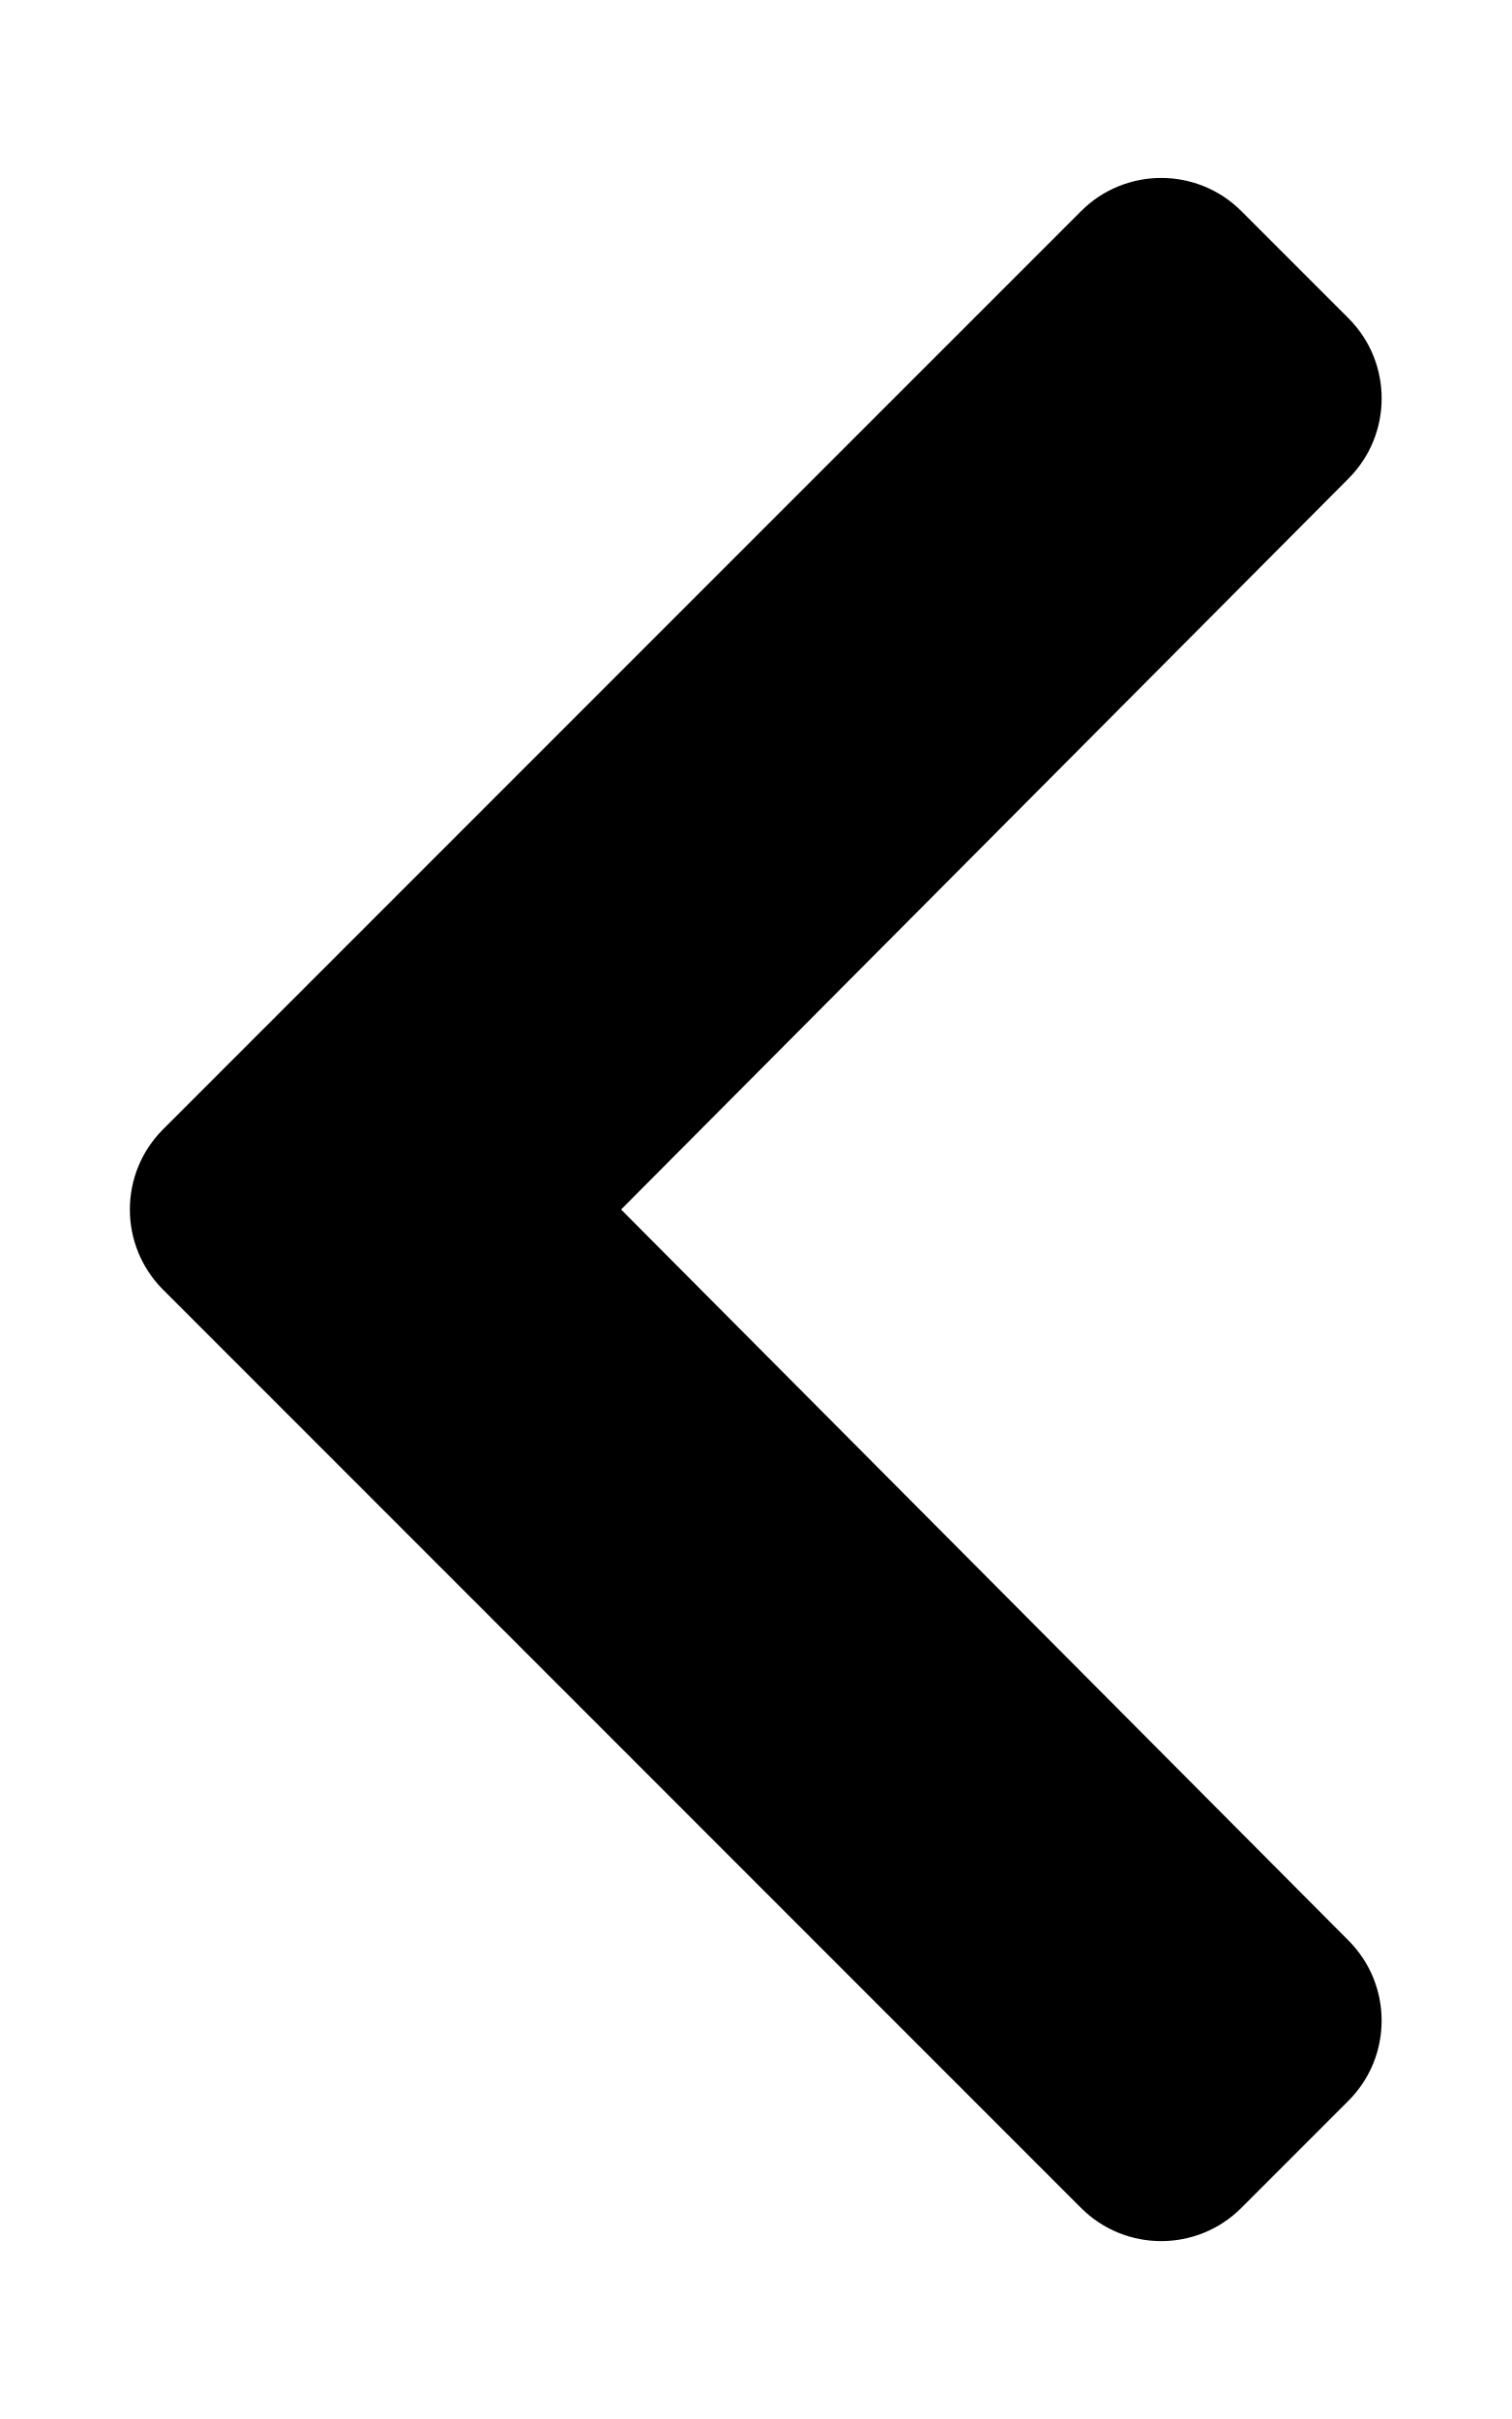
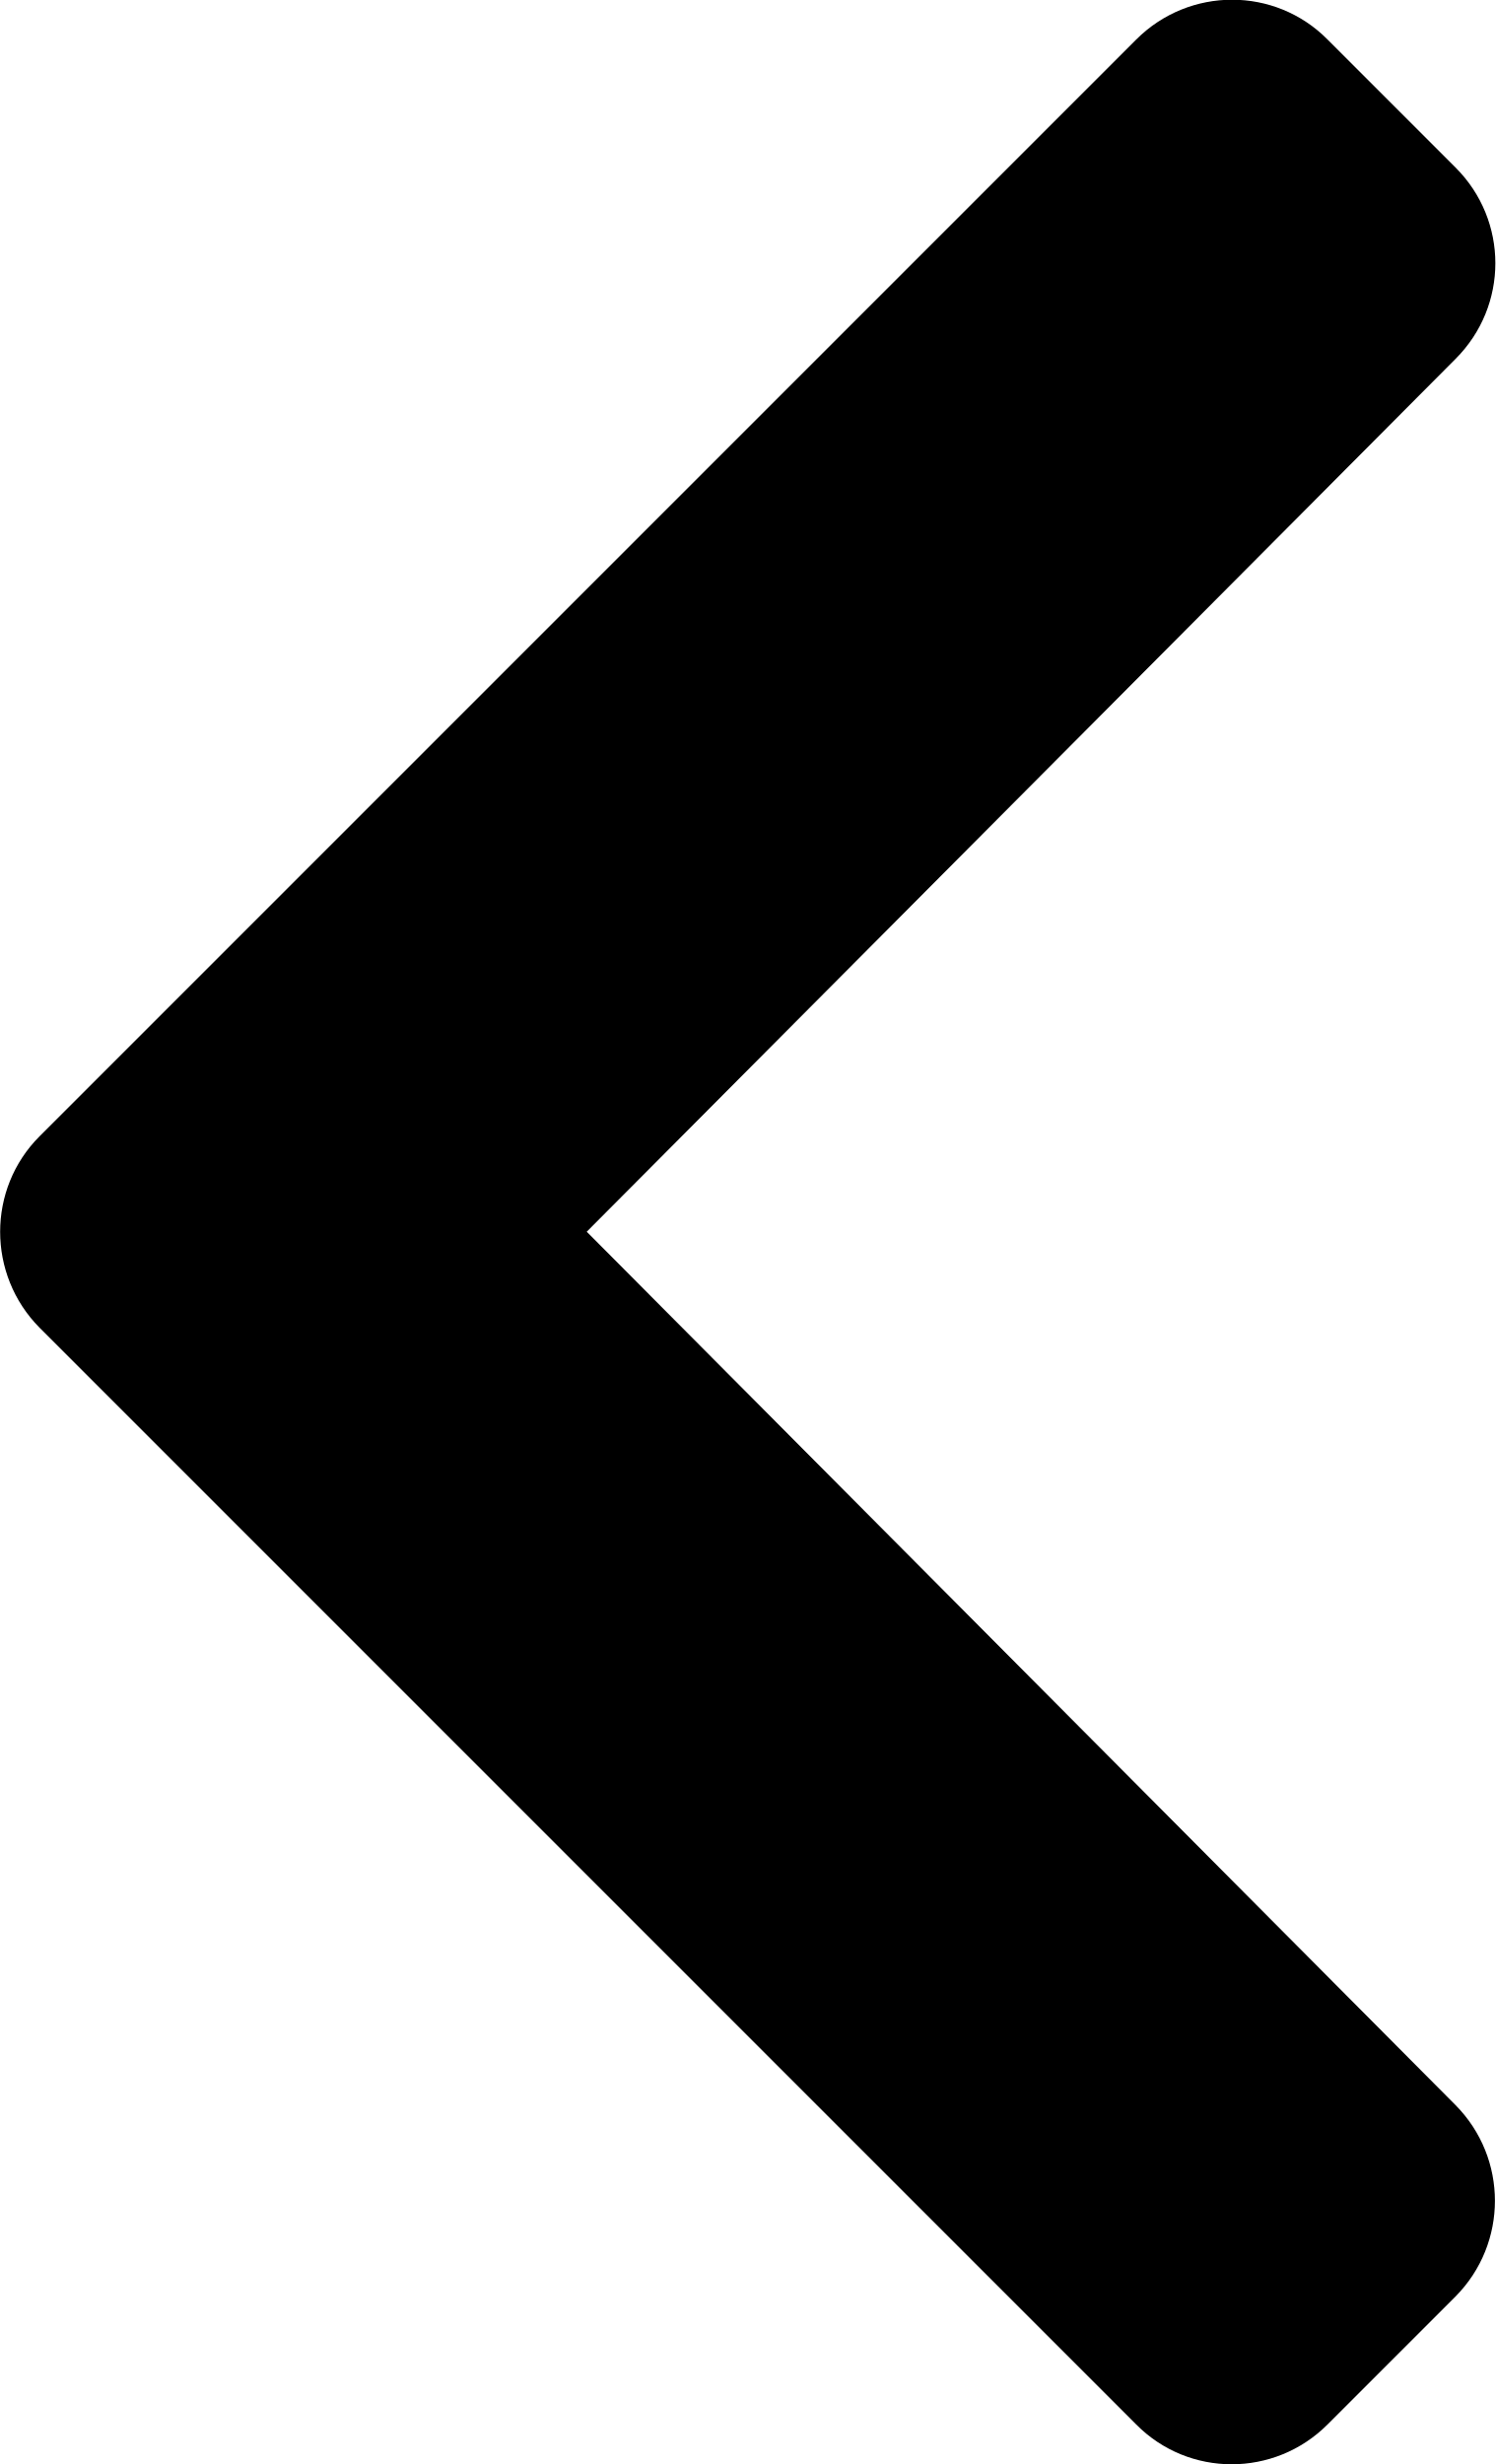
- <svg xmlns="http://www.w3.org/2000/svg" viewBox="0 0 320 512">
-   <path fill="currentColor" d="M34.52 239.03L228.87 44.69c9.37-9.37 24.57-9.37 33.94 0l22.67 22.67c9.36 9.36 9.37 24.52.04 33.9L131.49 256l154.02 154.75c9.34 9.38 9.32 24.54-.04 33.9l-22.67 22.67c-9.37 9.37-24.57 9.37-33.94 0L34.52 272.97c-9.37-9.37-9.37-24.57 0-33.94z" />
+ <svg xmlns="http://www.w3.org/2000/svg" version="1.1" x="0px" y="0px" viewBox="0 0 265 436.7" style="enable-background:new 0 0 265 436.7;" xml:space="preserve" fill="currentColor">
+   <path d="M7,201.4L201.4,7c9.4-9.4,24.6-9.4,33.9,0L258,29.7c9.4,9.4,9.4,24.5,0,33.9L104,218.3l154,154.8c9.3,9.4,9.3,24.5,0,33.9  l-22.7,22.7c-9.4,9.4-24.6,9.4-33.9,0L7,235.3C-2.3,225.9-2.3,210.7,7,201.4z" />
</svg>
